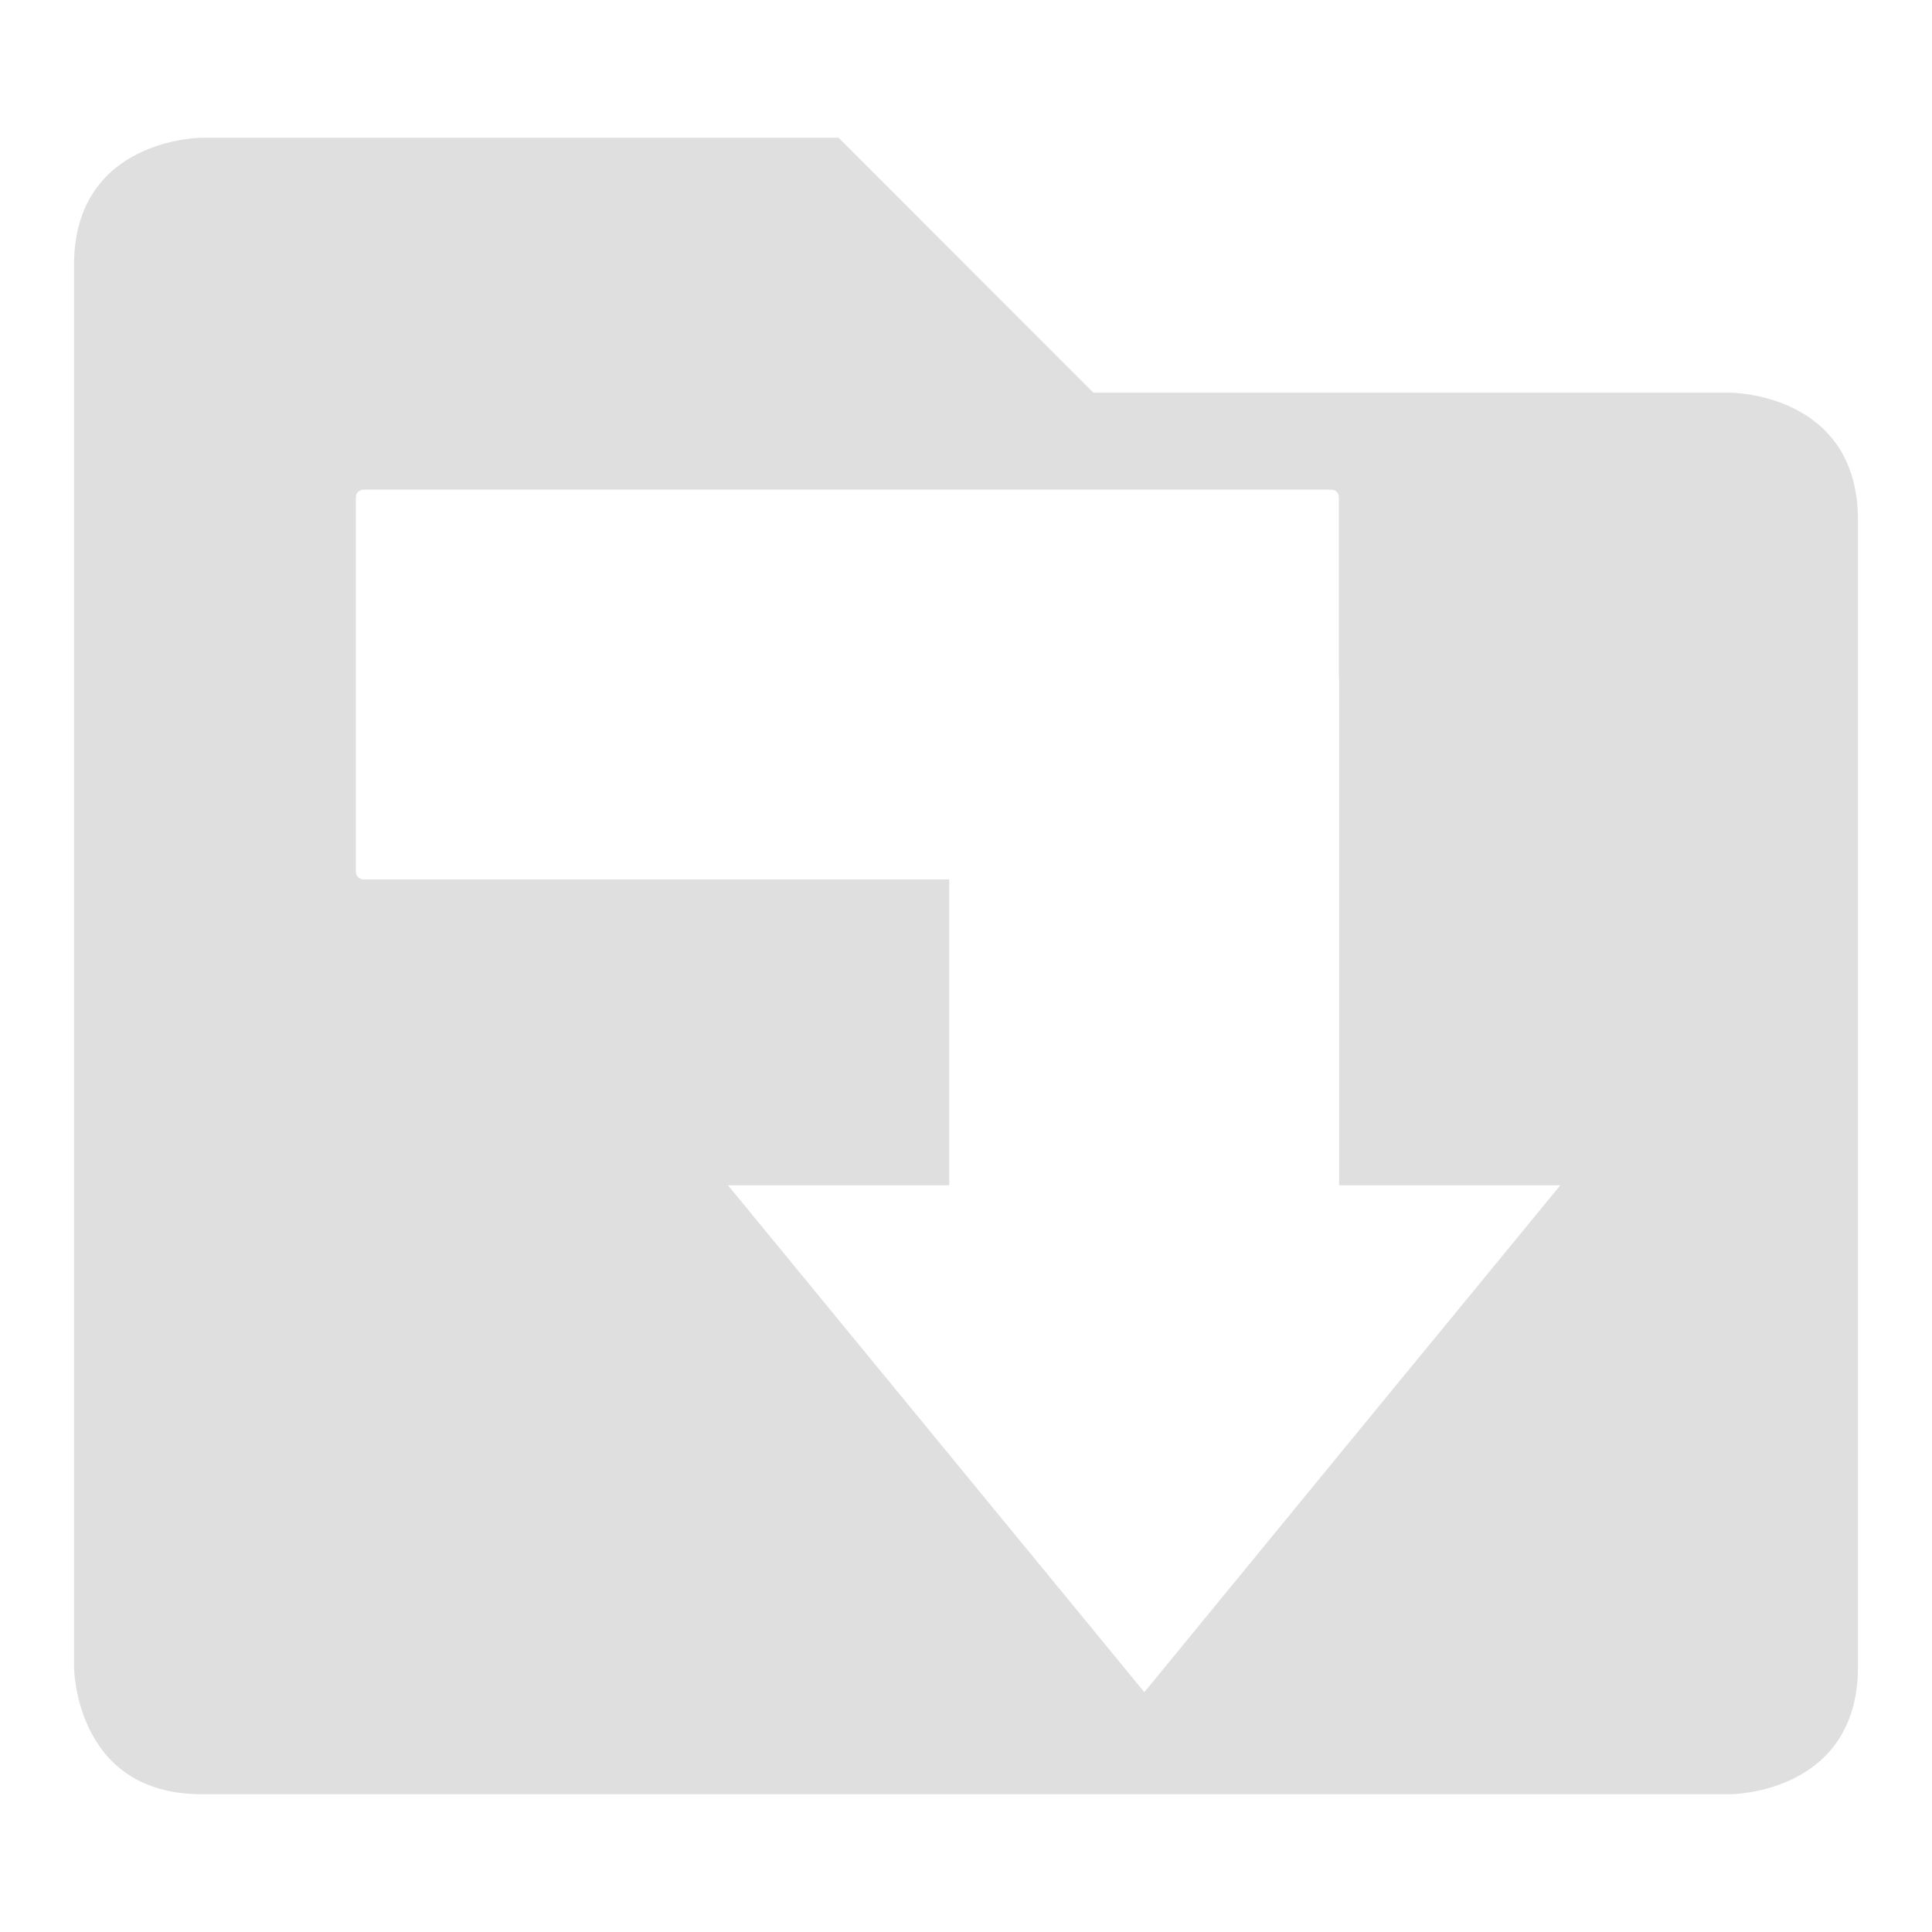
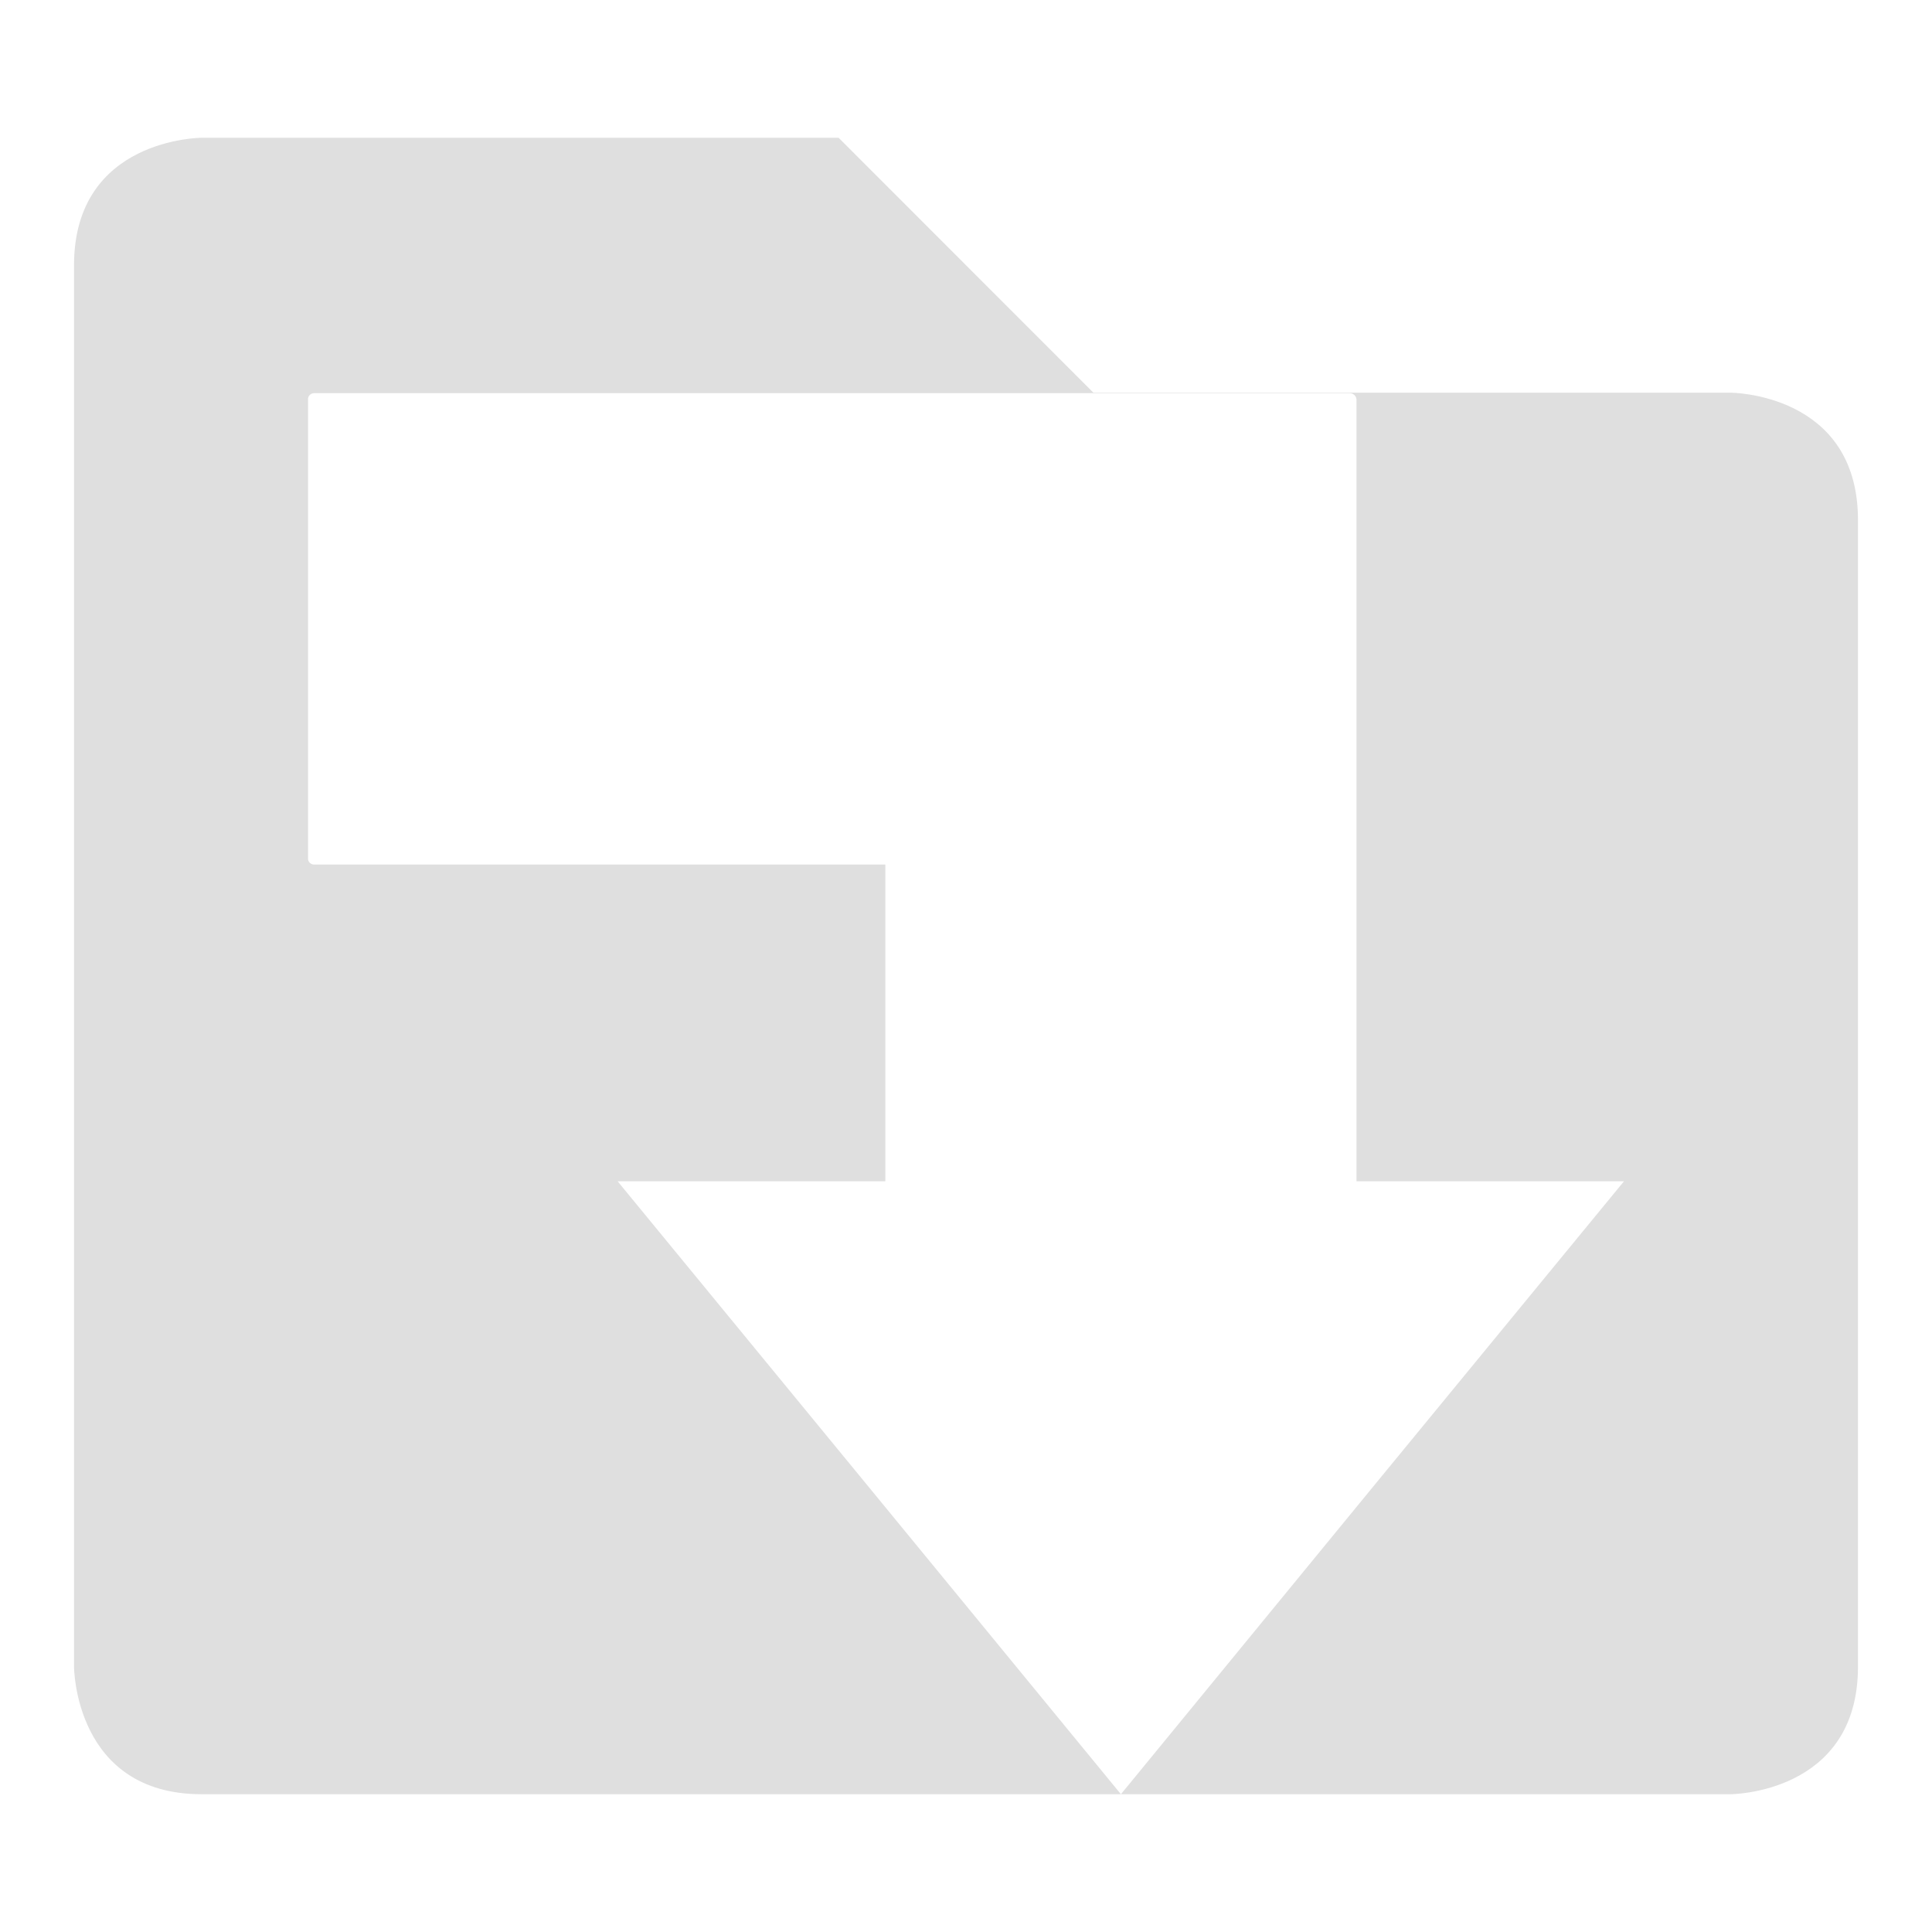
<svg xmlns="http://www.w3.org/2000/svg" version="1" viewBox="0 0 16 16" enable-background="new 0 0 48 48" id="svg12" width="16" height="16">
  <defs id="defs16">
    </defs>
-   <path id="path245" style="color:#444444;fill:#dfdfdf;stroke-width:1.055;fill-opacity:1" class="ColorScheme-Text" d="M 1.67 1.141 C 1.67 1.141 0.613 1.142 0.613 2.197 L 0.613 13.803 C 0.613 13.803 0.615 14.859 1.67 14.859 L 14.33 14.859 C 14.33 14.859 15.387 14.858 15.387 13.803 L 15.387 4.307 C 15.387 3.252 14.33 3.252 14.33 3.252 L 9.055 3.252 L 6.945 1.141 L 1.67 1.141 z M 3.012 4.055 L 11.025 4.055 C 11.061 4.055 11.088 4.082 11.088 4.117 L 11.088 5.607 C 11.088 5.61 11.09 5.612 11.09 5.615 L 11.09 9.816 L 12.922 9.816 L 11.199 11.914 L 9.477 14.014 L 7.752 11.914 L 6.029 9.816 L 7.861 9.816 L 7.861 7.283 L 3.012 7.283 C 2.976 7.283 2.947 7.254 2.947 7.219 L 2.947 4.117 C 2.947 4.082 2.976 4.055 3.012 4.055 z " />
+   <path id="path245" style="color:#444444;fill:#dfdfdf;stroke-width:1.055;fill-opacity:1" class="ColorScheme-Text" d="M 1.67 1.141 C 1.67 1.141 0.613 1.142 0.613 2.197 L 0.613 13.803 C 0.613 13.803 0.615 14.859 1.67 14.859 L 9.283 14.859 L 7.199 12.32 L 5.115 9.783 L 7.332 9.783 L 7.332 7.16 L 2.602 7.16 C 2.574 7.16 2.551 7.138 2.551 7.111 L 2.551 3.305 C 2.551 3.278 2.574 3.256 2.602 3.256 L 8.721 3.256 L 11.178 3.256 C 11.209 3.256 11.234 3.281 11.234 3.312 L 11.234 9.783 L 13.449 9.783 L 11.365 12.32 L 9.283 14.859 L 14.33 14.859 C 14.33 14.859 15.387 14.858 15.387 13.803 L 15.387 4.307 C 15.387 3.252 14.33 3.252 14.33 3.252 L 9.055 3.252 L 6.945 1.141 L 1.67 1.141 z " />
  <rect style="display:none;opacity:1;fill:#555753;fill-opacity:1;fill-rule:nonzero;stroke:none;stroke-width:1.016;stroke-linecap:square;stroke-linejoin:round;stroke-miterlimit:4;stroke-dasharray:none;stroke-dashoffset:0;stroke-opacity:1;paint-order:stroke fill markers" id="rect6013" width="36.737" height="6.499" x="5.305" y="-4.074" ry="2.255" />
  <rect ry="2.255" y="5.926" x="5.305" height="6.499" width="36.737" id="rect6015" style="display:none;opacity:1;fill:#555753;fill-opacity:1;fill-rule:nonzero;stroke:none;stroke-width:1.016;stroke-linecap:square;stroke-linejoin:round;stroke-miterlimit:4;stroke-dasharray:none;stroke-dashoffset:0;stroke-opacity:1;paint-order:stroke fill markers" />
  <rect style="display:none;opacity:1;fill:#555753;fill-opacity:1;fill-rule:nonzero;stroke:none;stroke-width:0.905;stroke-linecap:square;stroke-linejoin:round;stroke-miterlimit:4;stroke-dasharray:none;stroke-dashoffset:0;stroke-opacity:1;paint-order:stroke fill markers" id="rect6009" width="29.178" height="6.499" x="5.305" y="-24.074" ry="2.255" />
  <rect ry="2.255" y="-14.074" x="5.305" height="6.499" width="36.737" id="rect6011" style="display:none;opacity:1;fill:#555753;fill-opacity:1;fill-rule:nonzero;stroke:none;stroke-width:1.016;stroke-linecap:square;stroke-linejoin:round;stroke-miterlimit:4;stroke-dasharray:none;stroke-dashoffset:0;stroke-opacity:1;paint-order:stroke fill markers" />
</svg>
